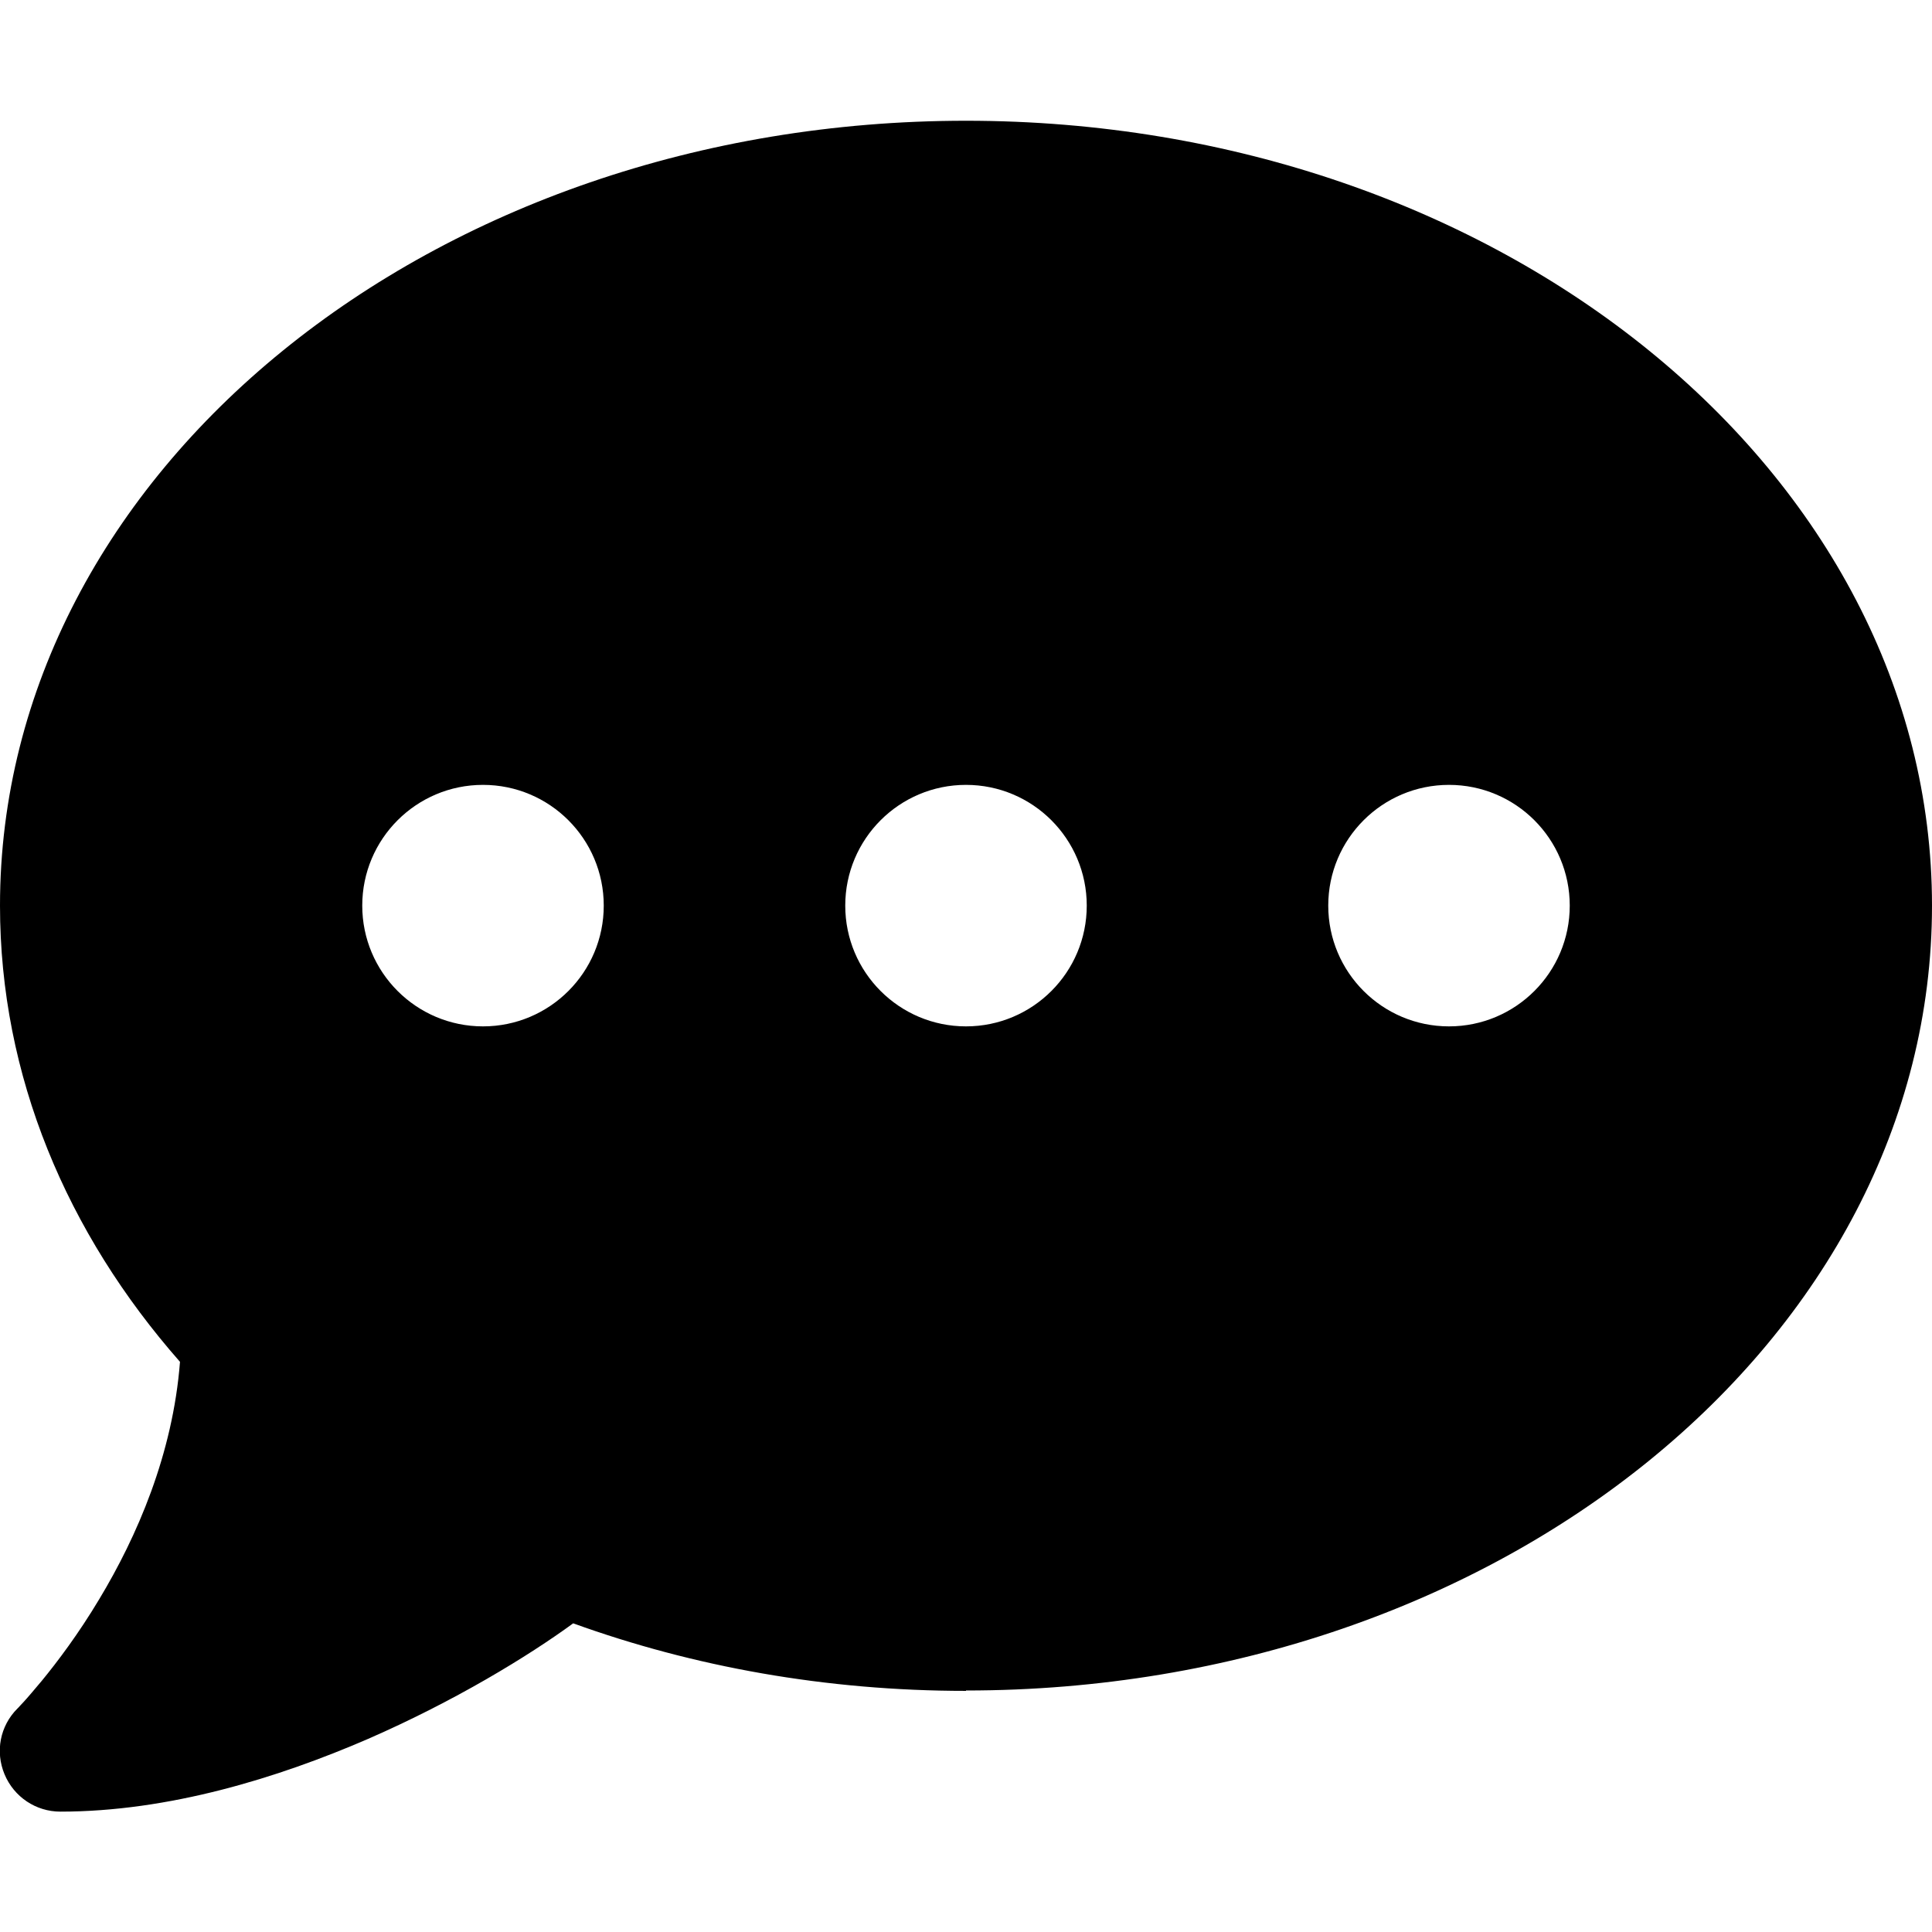
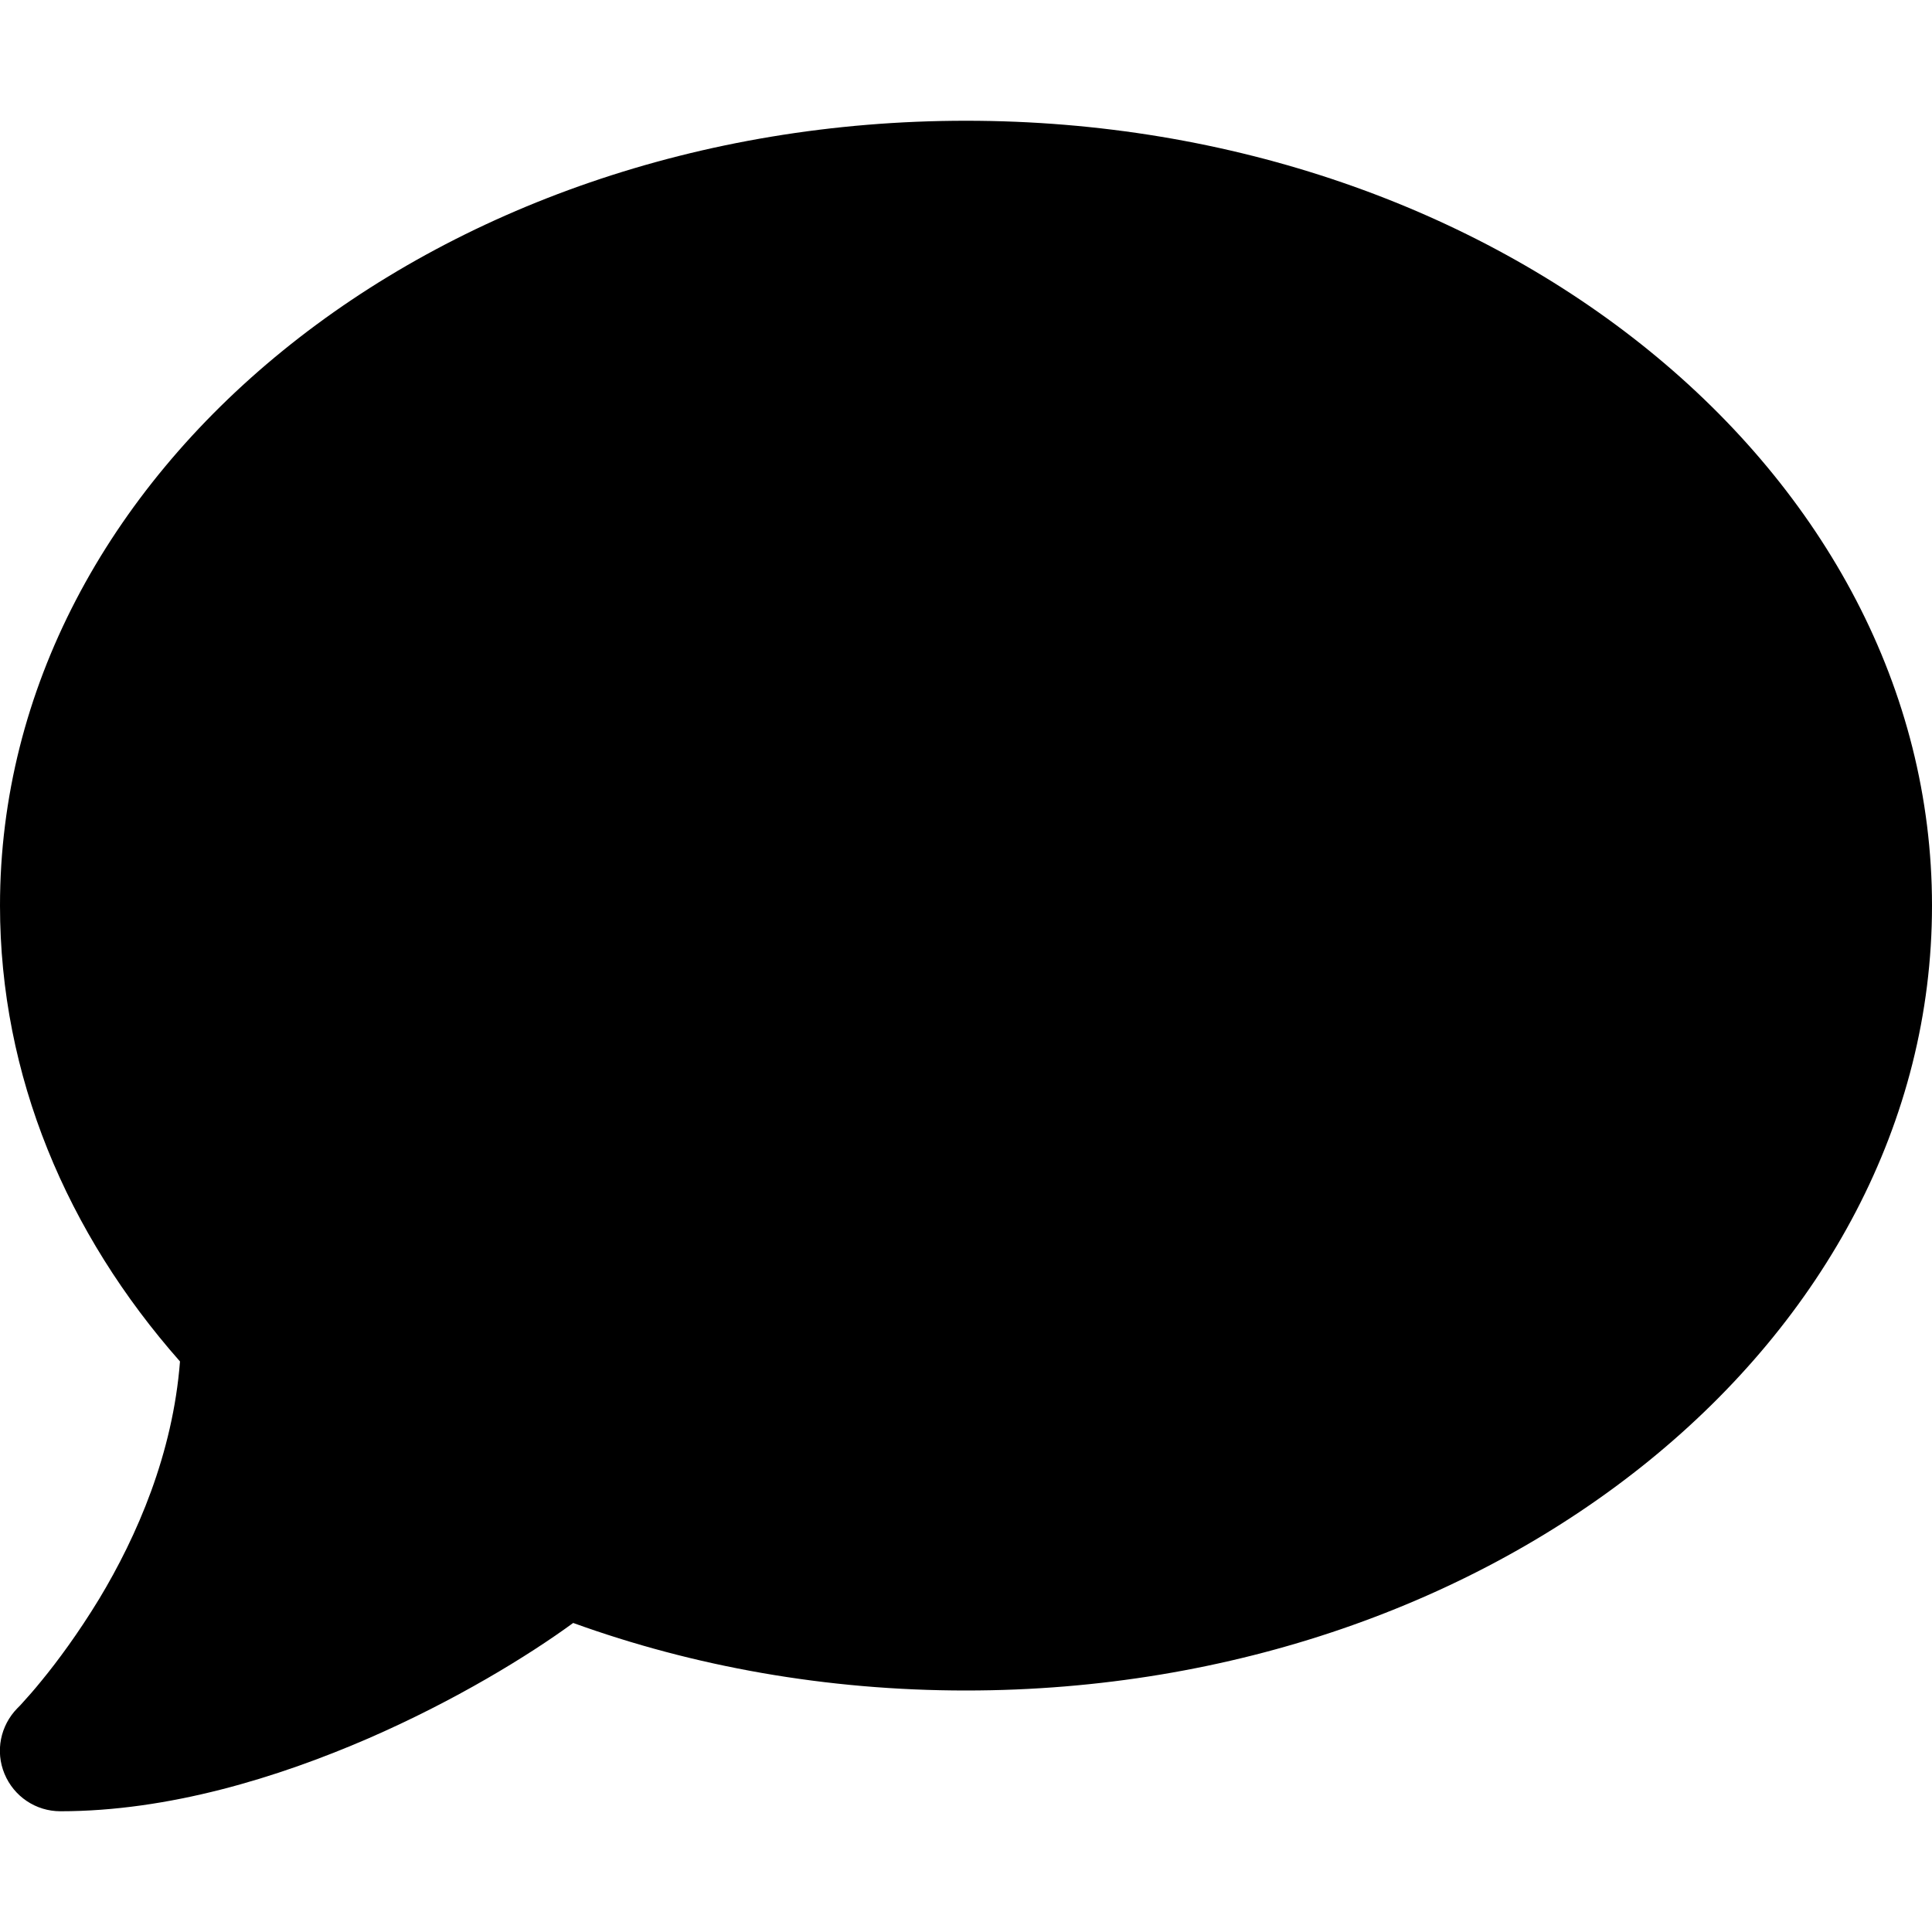
<svg xmlns="http://www.w3.org/2000/svg" viewBox="0 0 512 512">
-   <path d="M256 448c141.4 0 256-93.1 256-208S397.4 32 256 32S0 125.1 0 240c0 45.1 17.7 86.8 47.7 120.9c-1.9 24.5-11.4 46.3-21.4 62.9c-5.5 9.2-11.1 16.6-15.2 21.6c-2.1 2.5-3.7 4.4-4.9 5.7c-.6 .6-1 1.1-1.3 1.4l-.3 .3 0 0 0 0 0 0 0 0c-4.6 4.6-5.9 11.4-3.4 17.4c2.5 6 8.3 9.9 14.8 9.9c28.7 0 57.6-8.9 81.6-19.3c22.9-10 42.4-21.9 54.3-30.6c31.8 11.5 67 17.9 104.1 17.9zM128 208a32 32 0 1 1 0 64 32 32 0 1 1 0-64zm128 0a32 32 0 1 1 0 64 32 32 0 1 1 0-64zm96 32a32 32 0 1 1 64 0 32 32 0 1 1 -64 0z" />
+   <path d="M512 240c0 114.9-114.6 208-256 208c-37.1 0-72.3-6.4-104.1-17.9c-11.9 8.7-31.3 20.6-54.3 30.6C73.6 471.1 44.7 480 16 480c-6.5 0-12.3-3.9-14.8-9.9c-2.5-6-1.1-12.8 3.4-17.4l0 0 0 0 0 0 0 0 .3-.3c.3-.3 .7-.7 1.3-1.4c1.1-1.2 2.8-3.1 4.9-5.7c4.1-5 9.6-12.4 15.2-21.6c10-16.6 19.5-38.4 21.4-62.9C17.7 326.8 0 285.1 0 240C0 125.1 114.6 32 256 32s256 93.1 256 208z" />
</svg>
